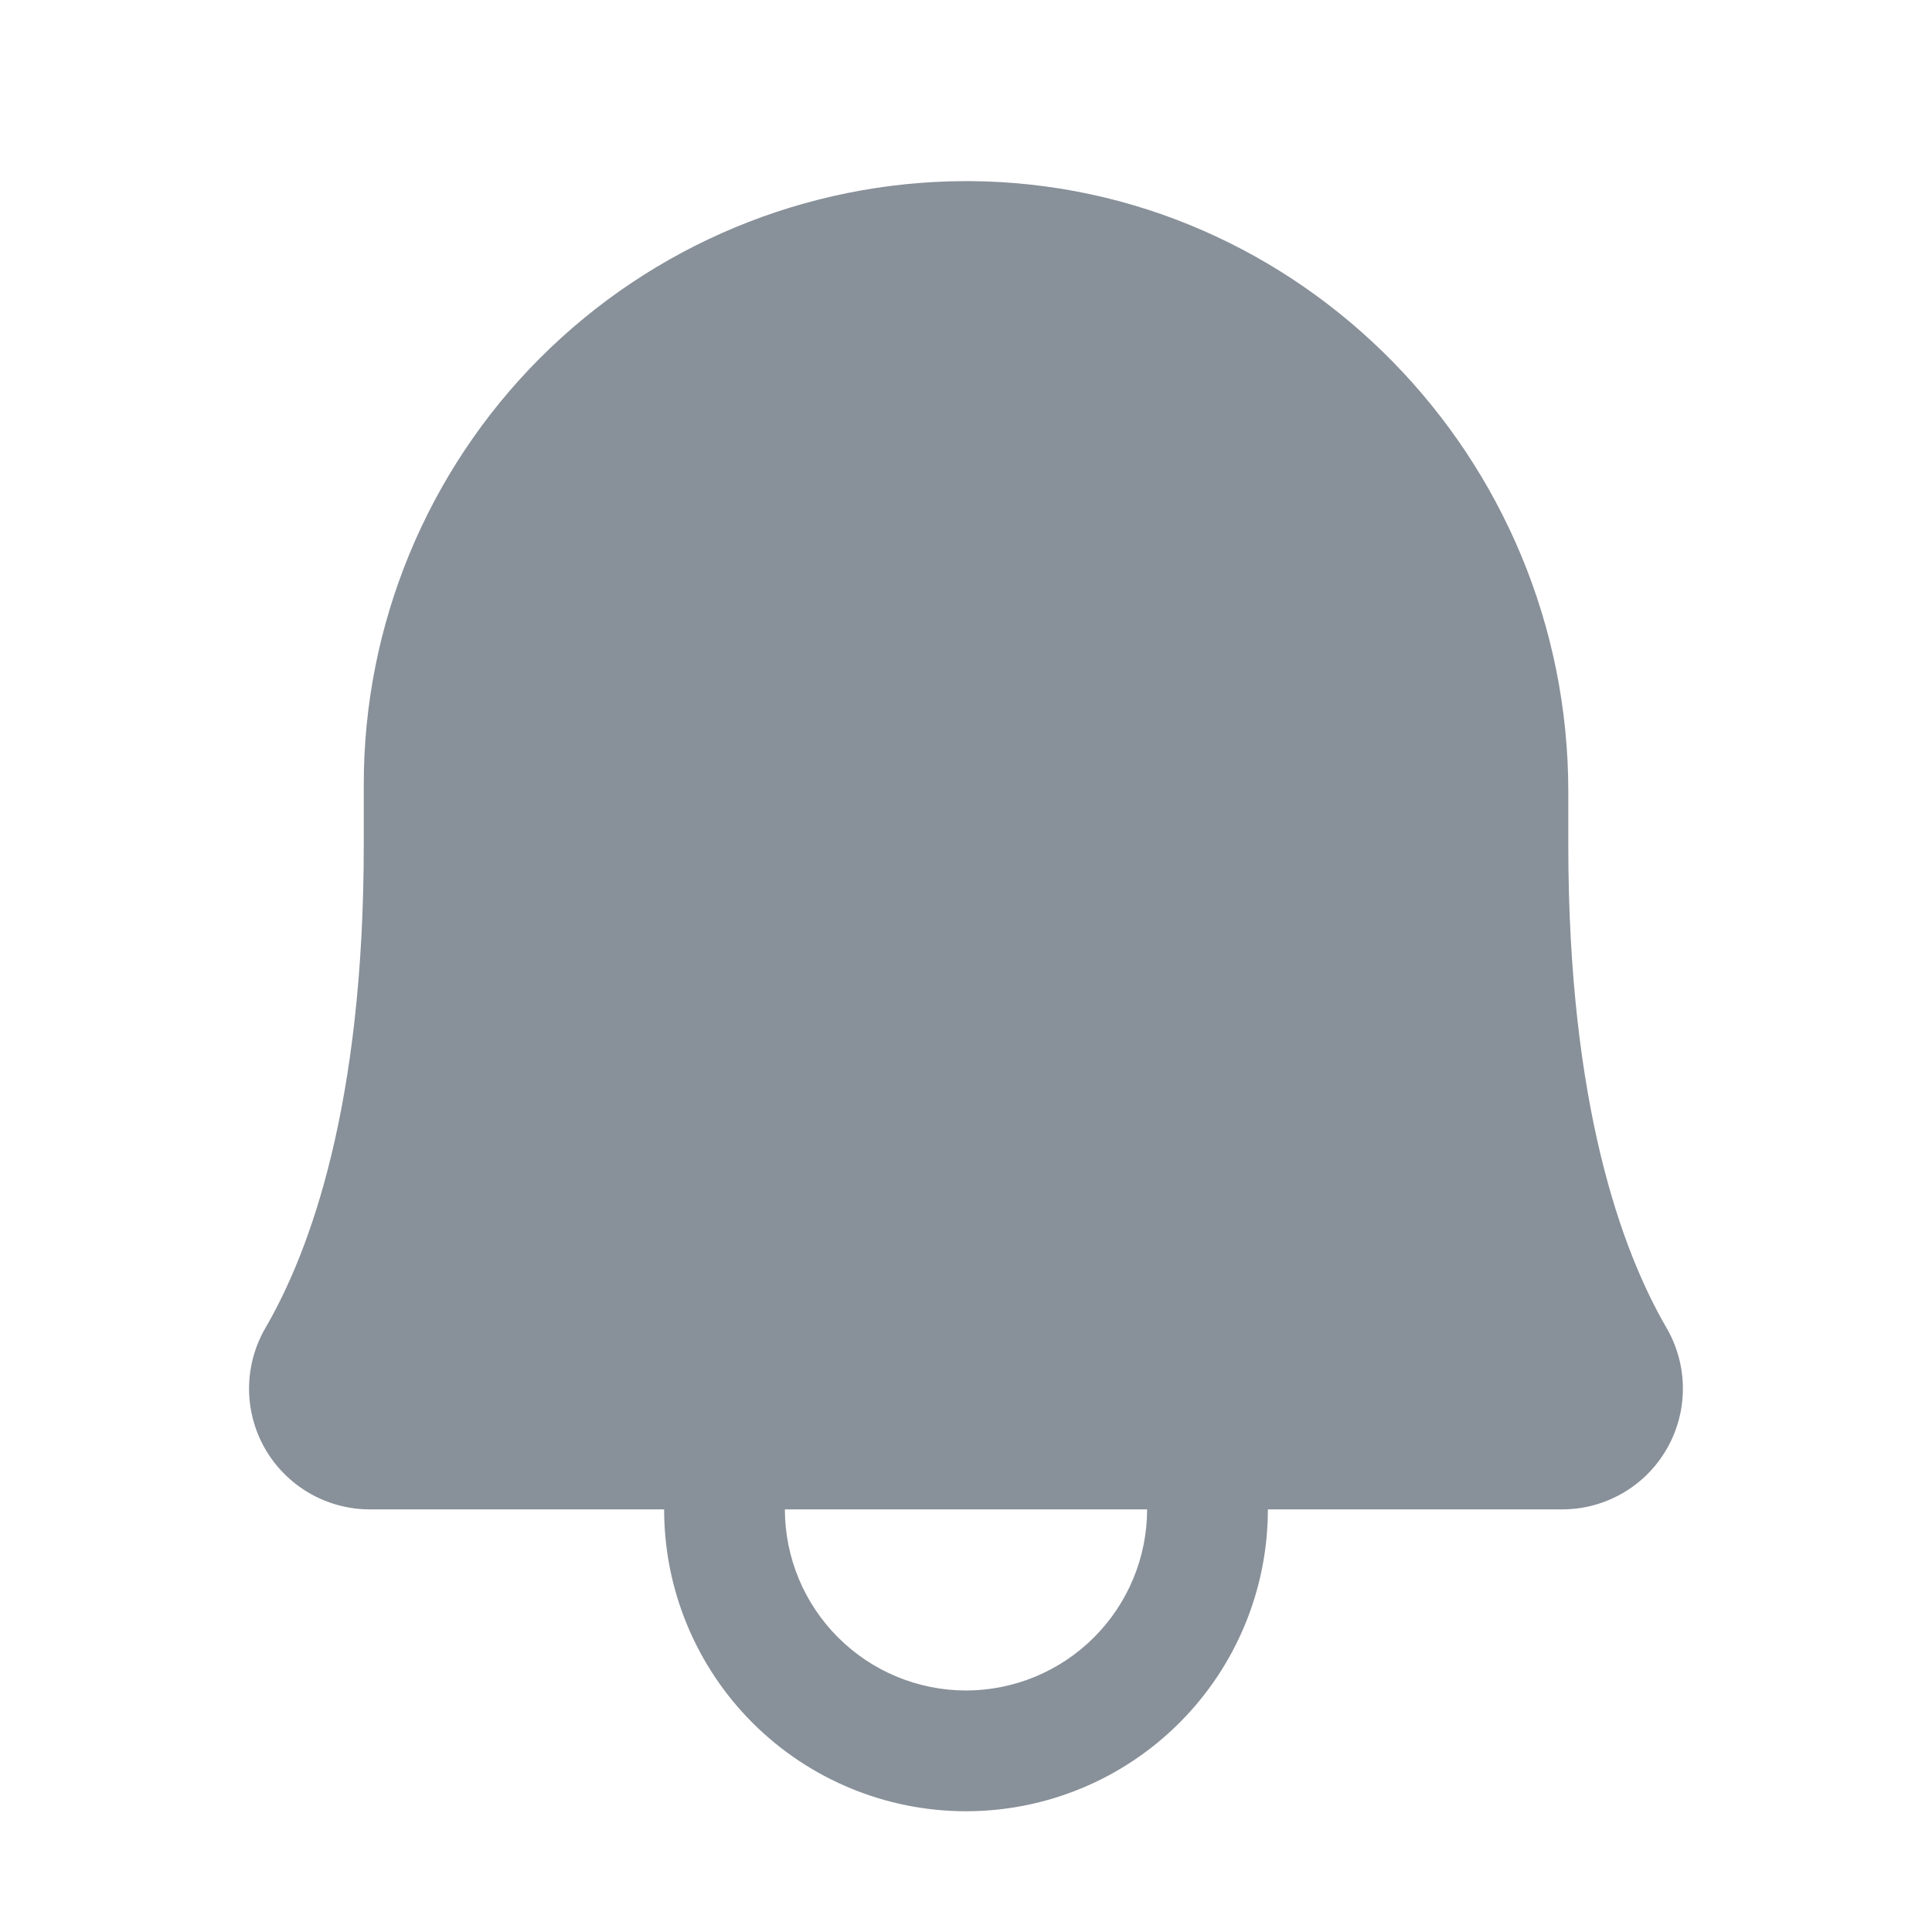
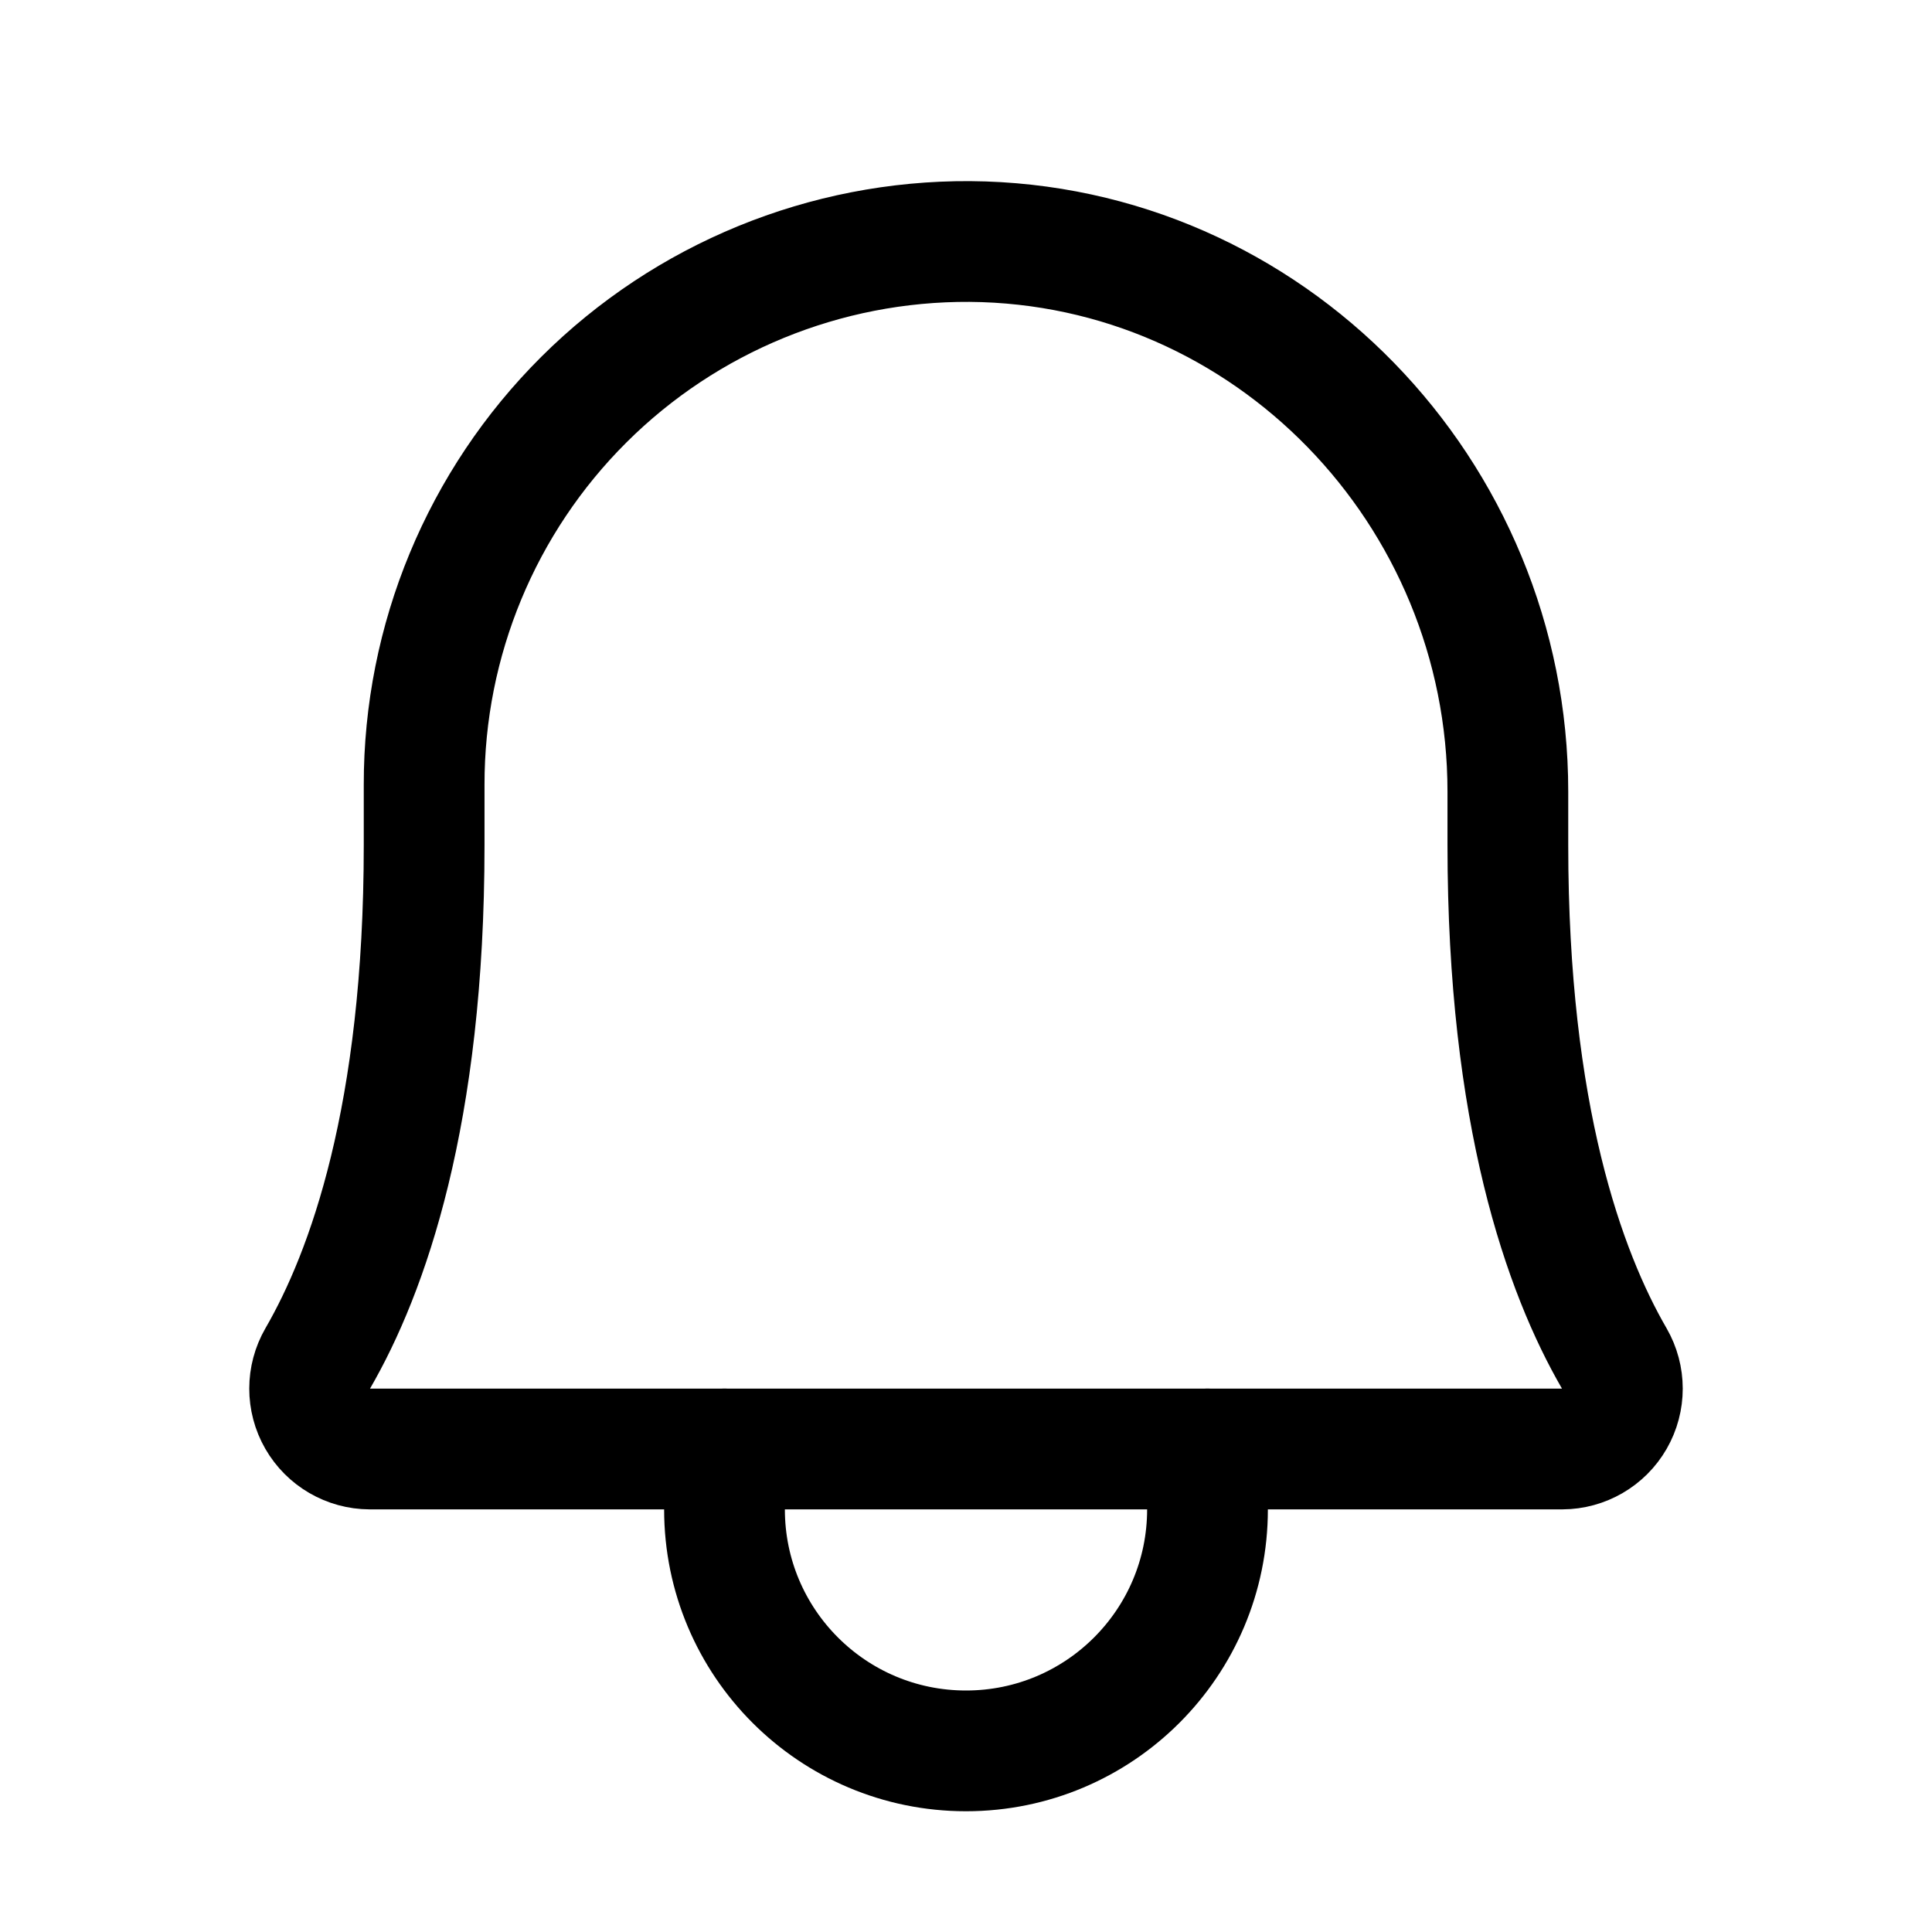
- <svg xmlns="http://www.w3.org/2000/svg" width="32" height="32" viewBox="0 0 32 32" fill="none">
-   <path d="M27.602 21.992C26.86 20.715 25.976 18.292 25.976 14V13.113C25.976 7.577 21.535 3.041 16.076 3C16.05 3 16.025 3 16 3C13.351 3.003 10.812 4.059 8.941 5.934C7.071 7.81 6.022 10.351 6.025 13V14C6.025 18.292 5.14 20.715 4.398 21.992C4.221 22.296 4.127 22.641 4.125 22.992C4.124 23.344 4.215 23.69 4.39 23.995C4.565 24.3 4.818 24.553 5.122 24.73C5.426 24.906 5.771 25 6.123 25H11C11 26.326 11.527 27.598 12.464 28.535C13.402 29.473 14.674 30 16 30C17.326 30 18.598 29.473 19.535 28.535C20.473 27.598 21 26.326 21 25H25.877C26.229 25 26.574 24.906 26.878 24.73C27.182 24.554 27.434 24.3 27.609 23.995C27.784 23.69 27.875 23.344 27.874 22.993C27.873 22.641 27.779 22.296 27.602 21.992ZM16 28C15.204 27.999 14.442 27.683 13.88 27.12C13.317 26.558 13.001 25.795 13 25H19C18.999 25.795 18.683 26.558 18.12 27.12C17.558 27.683 16.795 27.999 16 28Z" fill="#889099" />
+ <svg xmlns="http://www.w3.org/2000/svg" viewBox="0 0 256 256">
+   <rect width="256" height="256" fill="none" />
+   <path d="M56.2,104a71.9,71.9,0,0,1,72.3-72c39.6.3,71.3,33.2,71.3,72.9V112c0,35.8,7.5,56.6,14.1,68a8,8,0,0,1-6.9,12H49a8,8,0,0,1-6.9-12c6.6-11.4,14.1-32.2,14.1-68Z" fill="none" stroke="#000" stroke-linecap="round" stroke-linejoin="round" stroke-width="16" />
+   <path d="M96,192v8a32,32,0,0,0,64,0v-8" fill="none" stroke="#000" stroke-linecap="round" stroke-linejoin="round" stroke-width="16" />
</svg>
